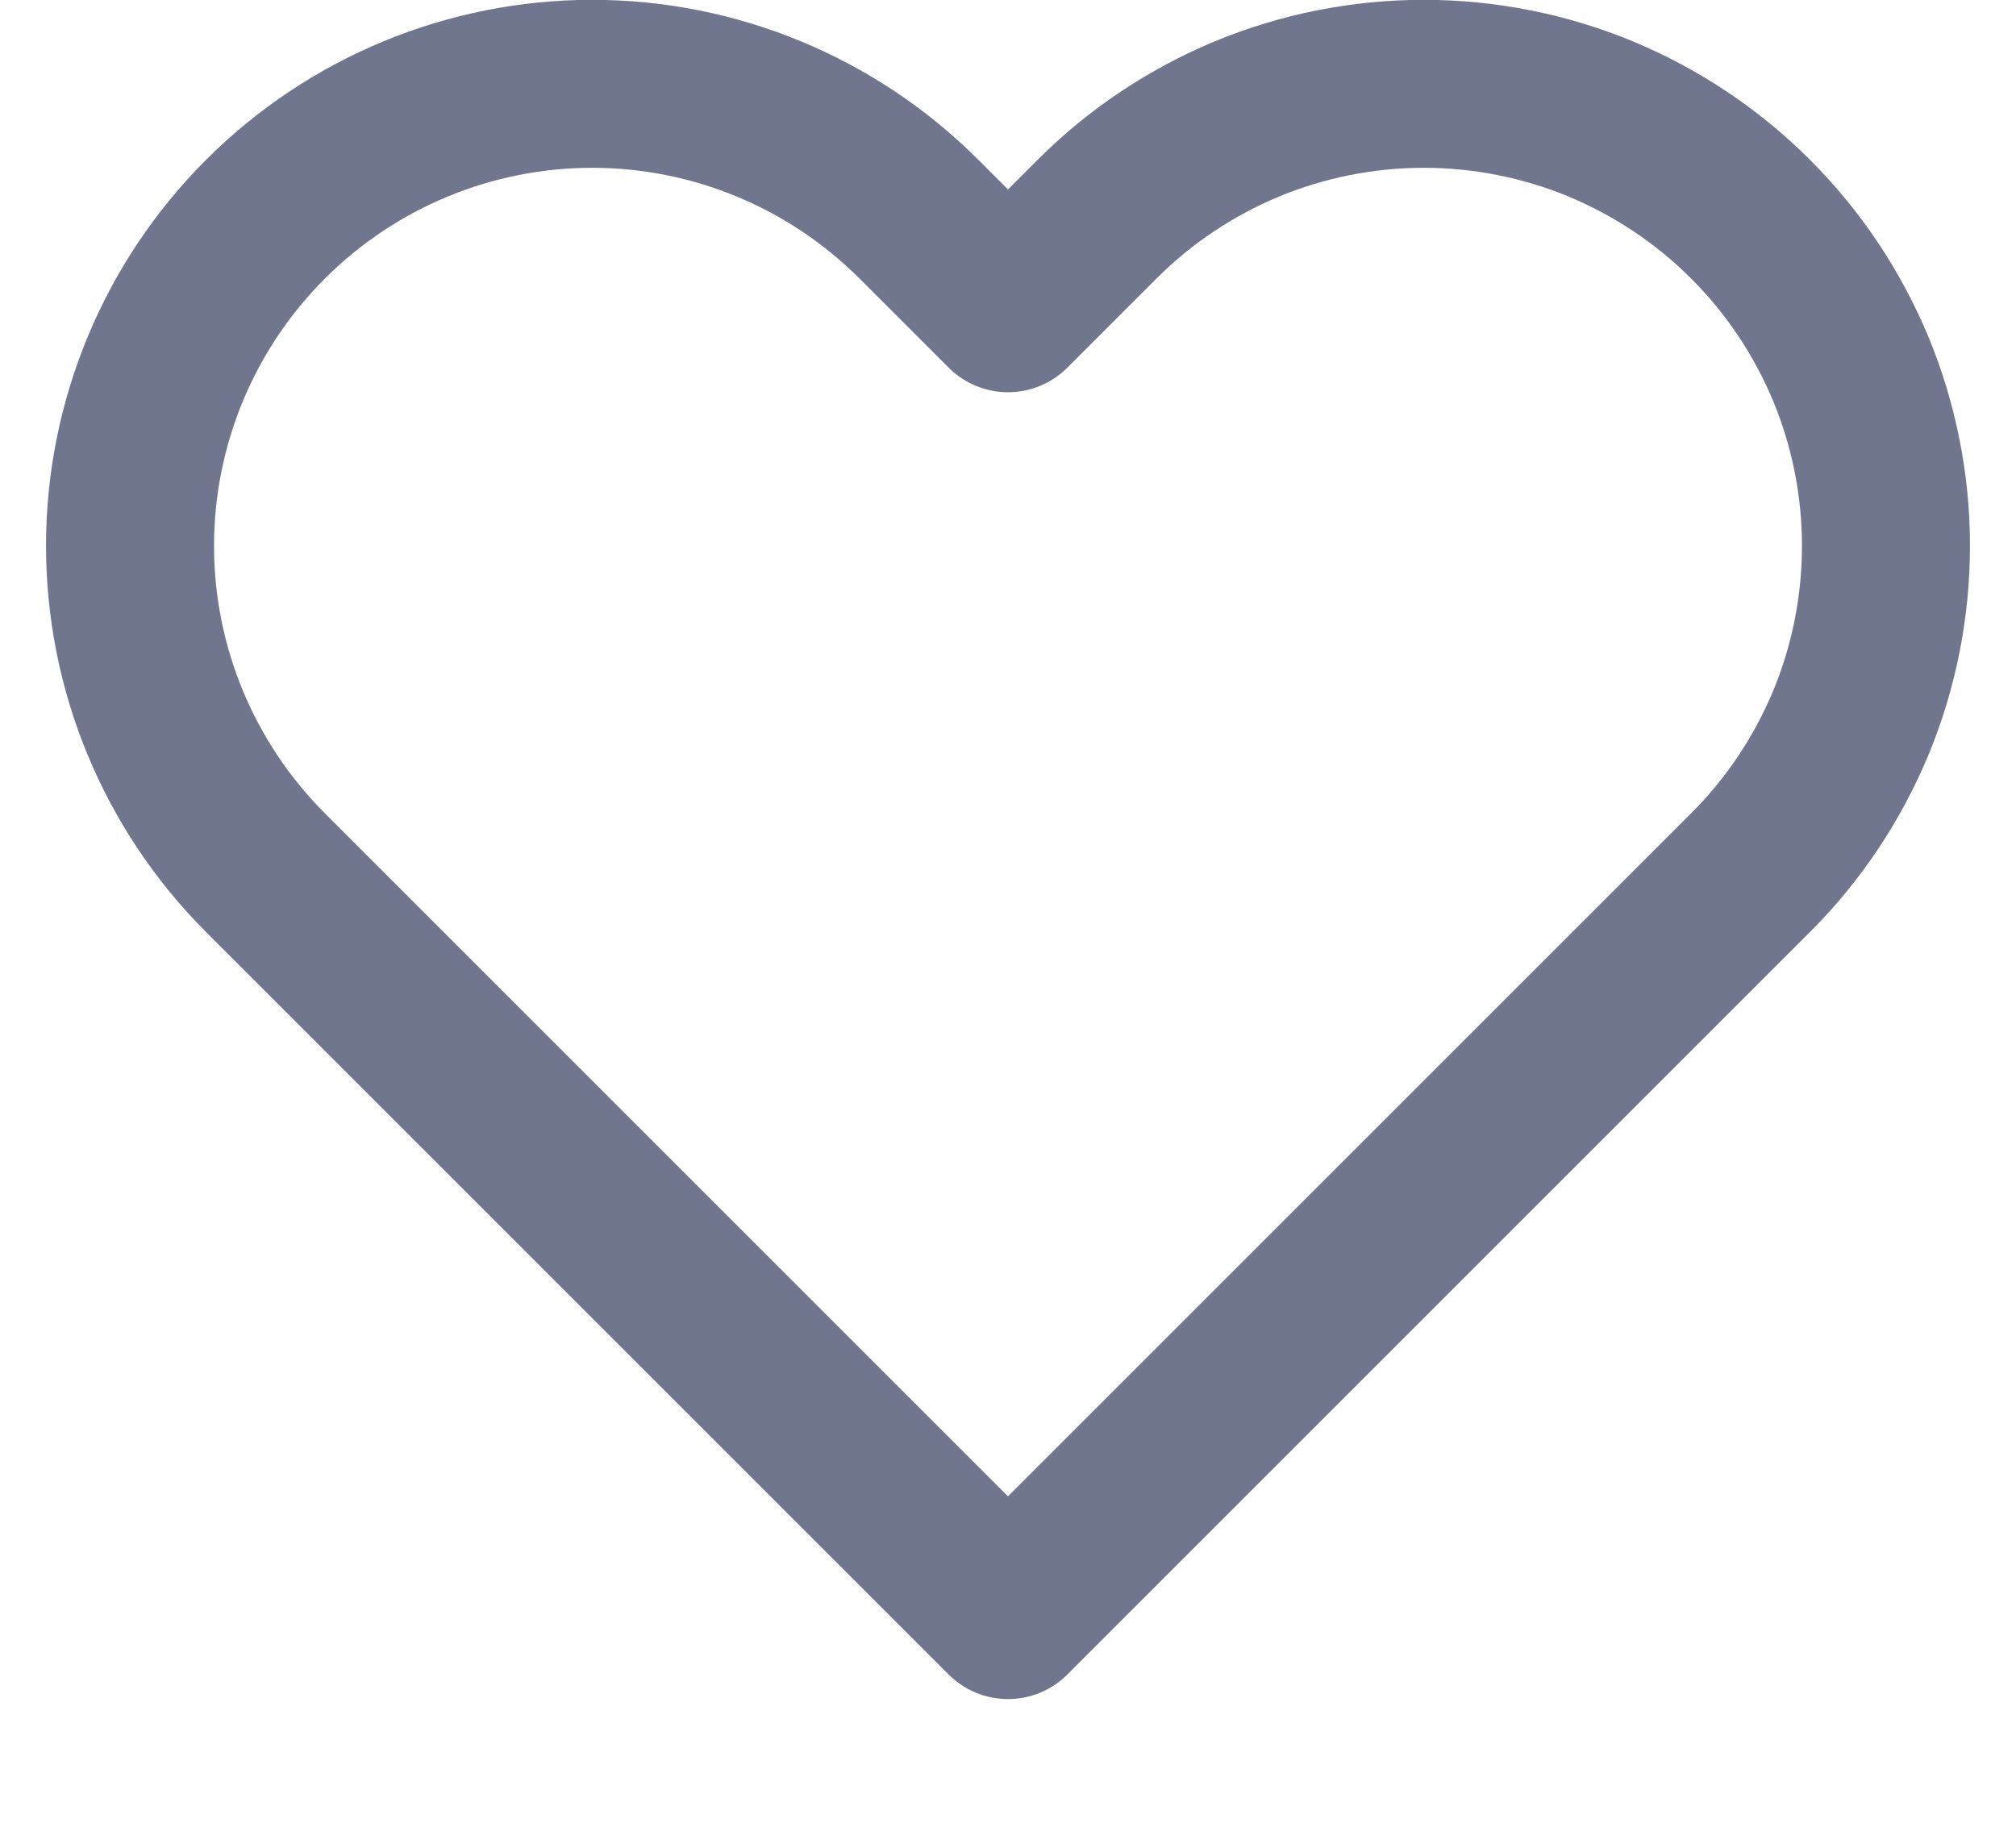
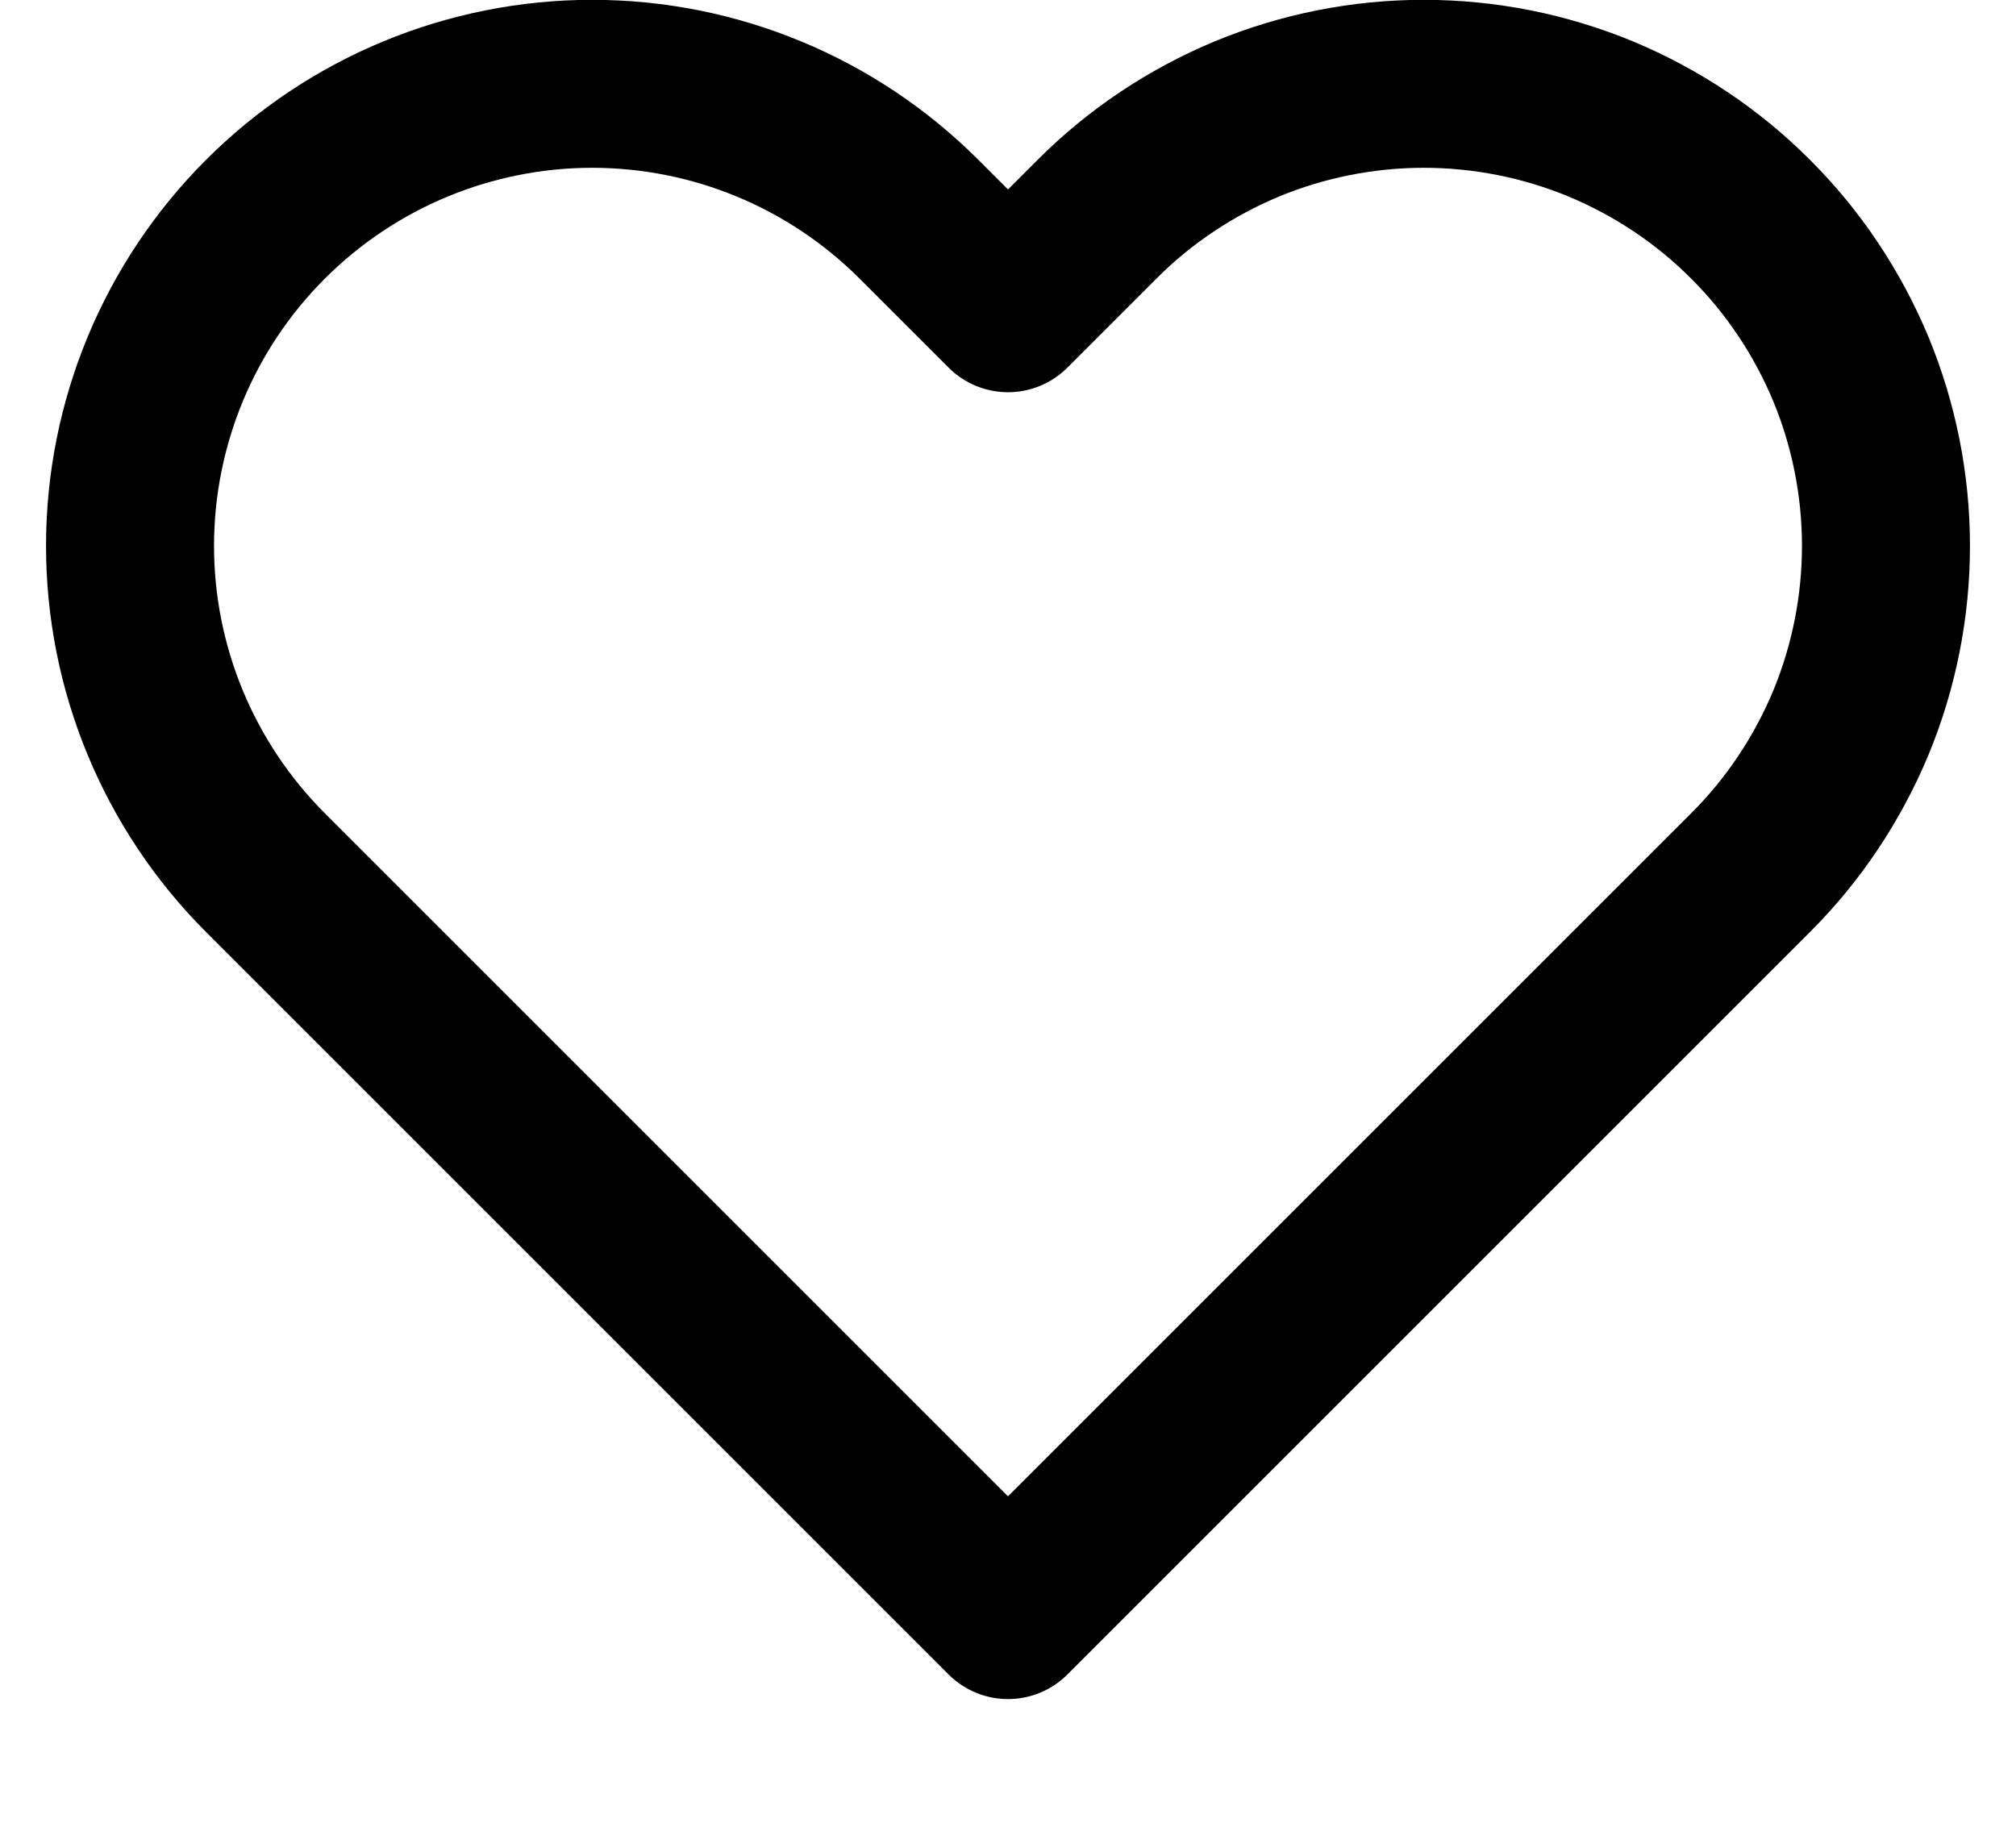
<svg xmlns="http://www.w3.org/2000/svg" width="12" height="11" viewBox="0 0 12 11" fill="none">
-   <path d="M10.42 1.305C10.165 1.049 9.861 0.847 9.528 0.708C9.194 0.57 8.836 0.499 8.475 0.499C8.114 0.499 7.756 0.57 7.422 0.708C7.089 0.847 6.785 1.049 6.53 1.305L6 1.835L5.47 1.305C4.954 0.789 4.255 0.499 3.525 0.499C2.796 0.499 2.096 0.789 1.58 1.305C1.064 1.821 0.774 2.52 0.774 3.25C0.774 3.979 1.064 4.679 1.58 5.195L2.11 5.725L6 9.615L9.89 5.725L10.42 5.195C10.676 4.94 10.878 4.636 11.017 4.303C11.155 3.969 11.226 3.611 11.226 3.25C11.226 2.889 11.155 2.531 11.017 2.197C10.878 1.864 10.676 1.56 10.42 1.305Z" stroke="#70768E" stroke-linecap="round" stroke-linejoin="round" />
+   <path d="M10.42 1.305C10.165 1.049 9.861 0.847 9.528 0.708C9.194 0.57 8.836 0.499 8.475 0.499C8.114 0.499 7.756 0.57 7.422 0.708C7.089 0.847 6.785 1.049 6.53 1.305L6 1.835L5.47 1.305C4.954 0.789 4.255 0.499 3.525 0.499C2.796 0.499 2.096 0.789 1.58 1.305C1.064 1.821 0.774 2.52 0.774 3.25C0.774 3.979 1.064 4.679 1.58 5.195L2.11 5.725L6 9.615L9.89 5.725L10.42 5.195C10.676 4.94 10.878 4.636 11.017 4.303C11.155 3.969 11.226 3.611 11.226 3.25C11.226 2.889 11.155 2.531 11.017 2.197C10.878 1.864 10.676 1.56 10.42 1.305Z" stroke="currentColor" stroke-linecap="round" stroke-linejoin="round" />
</svg>
